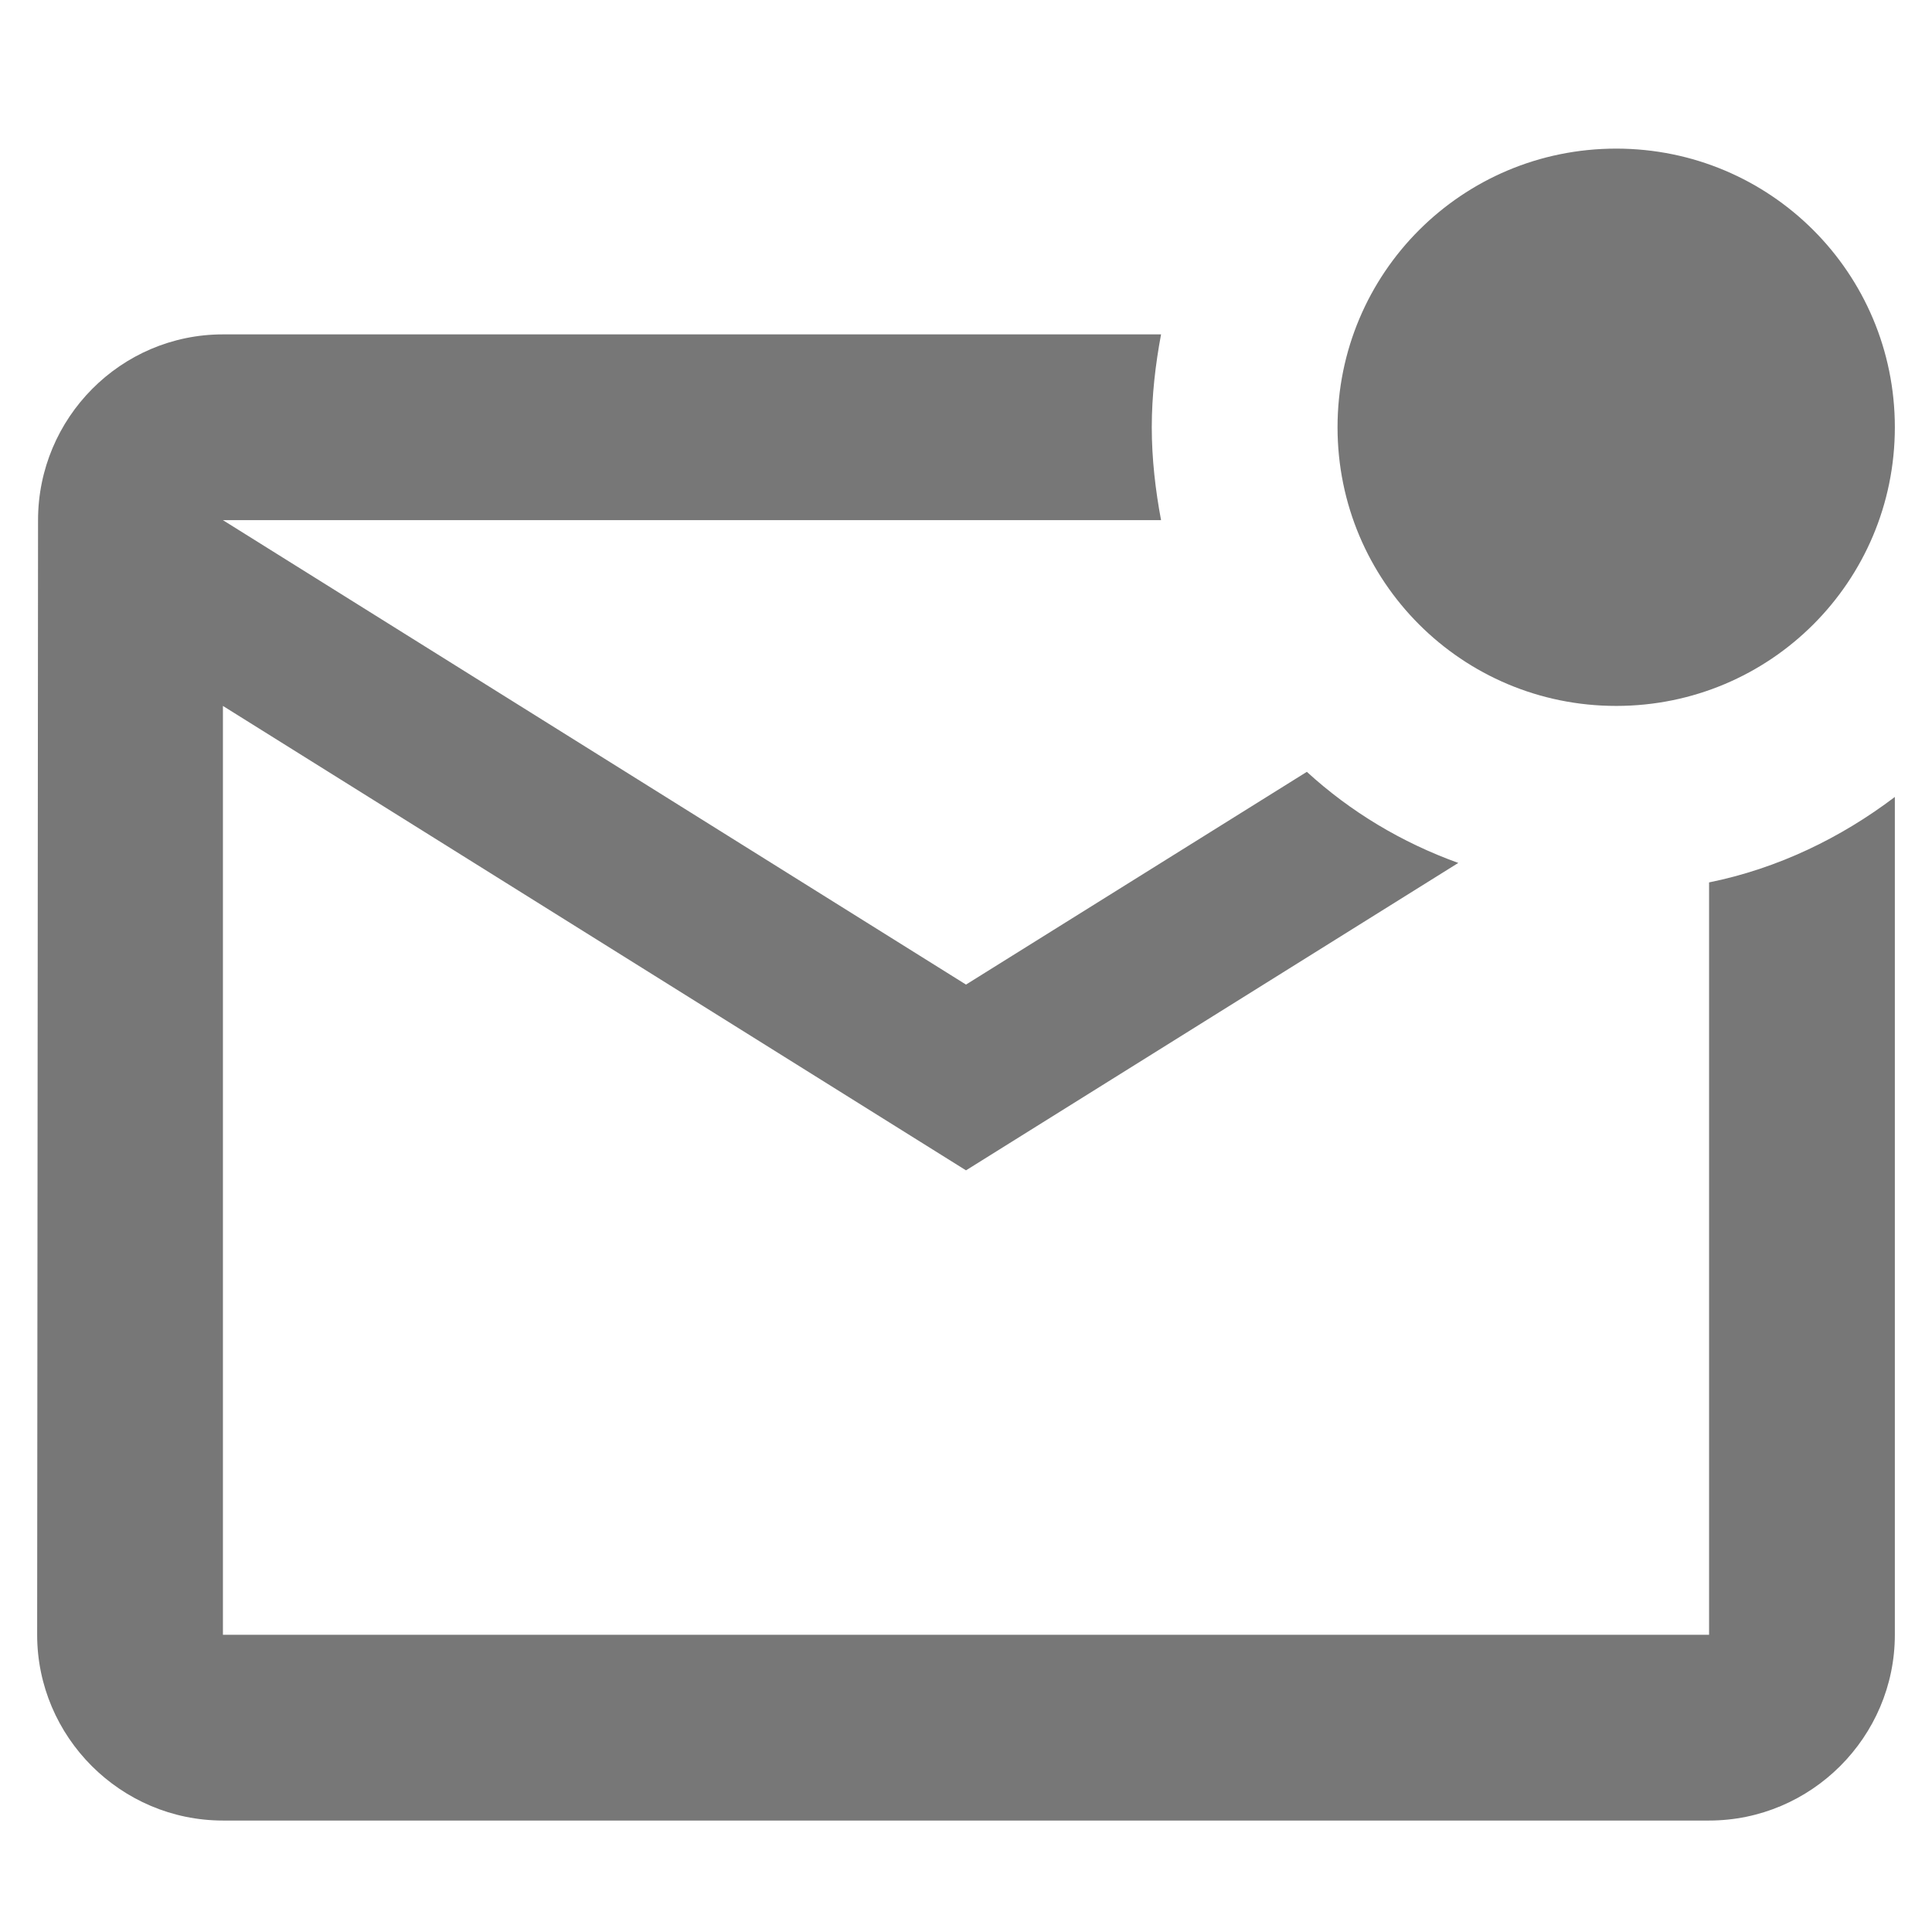
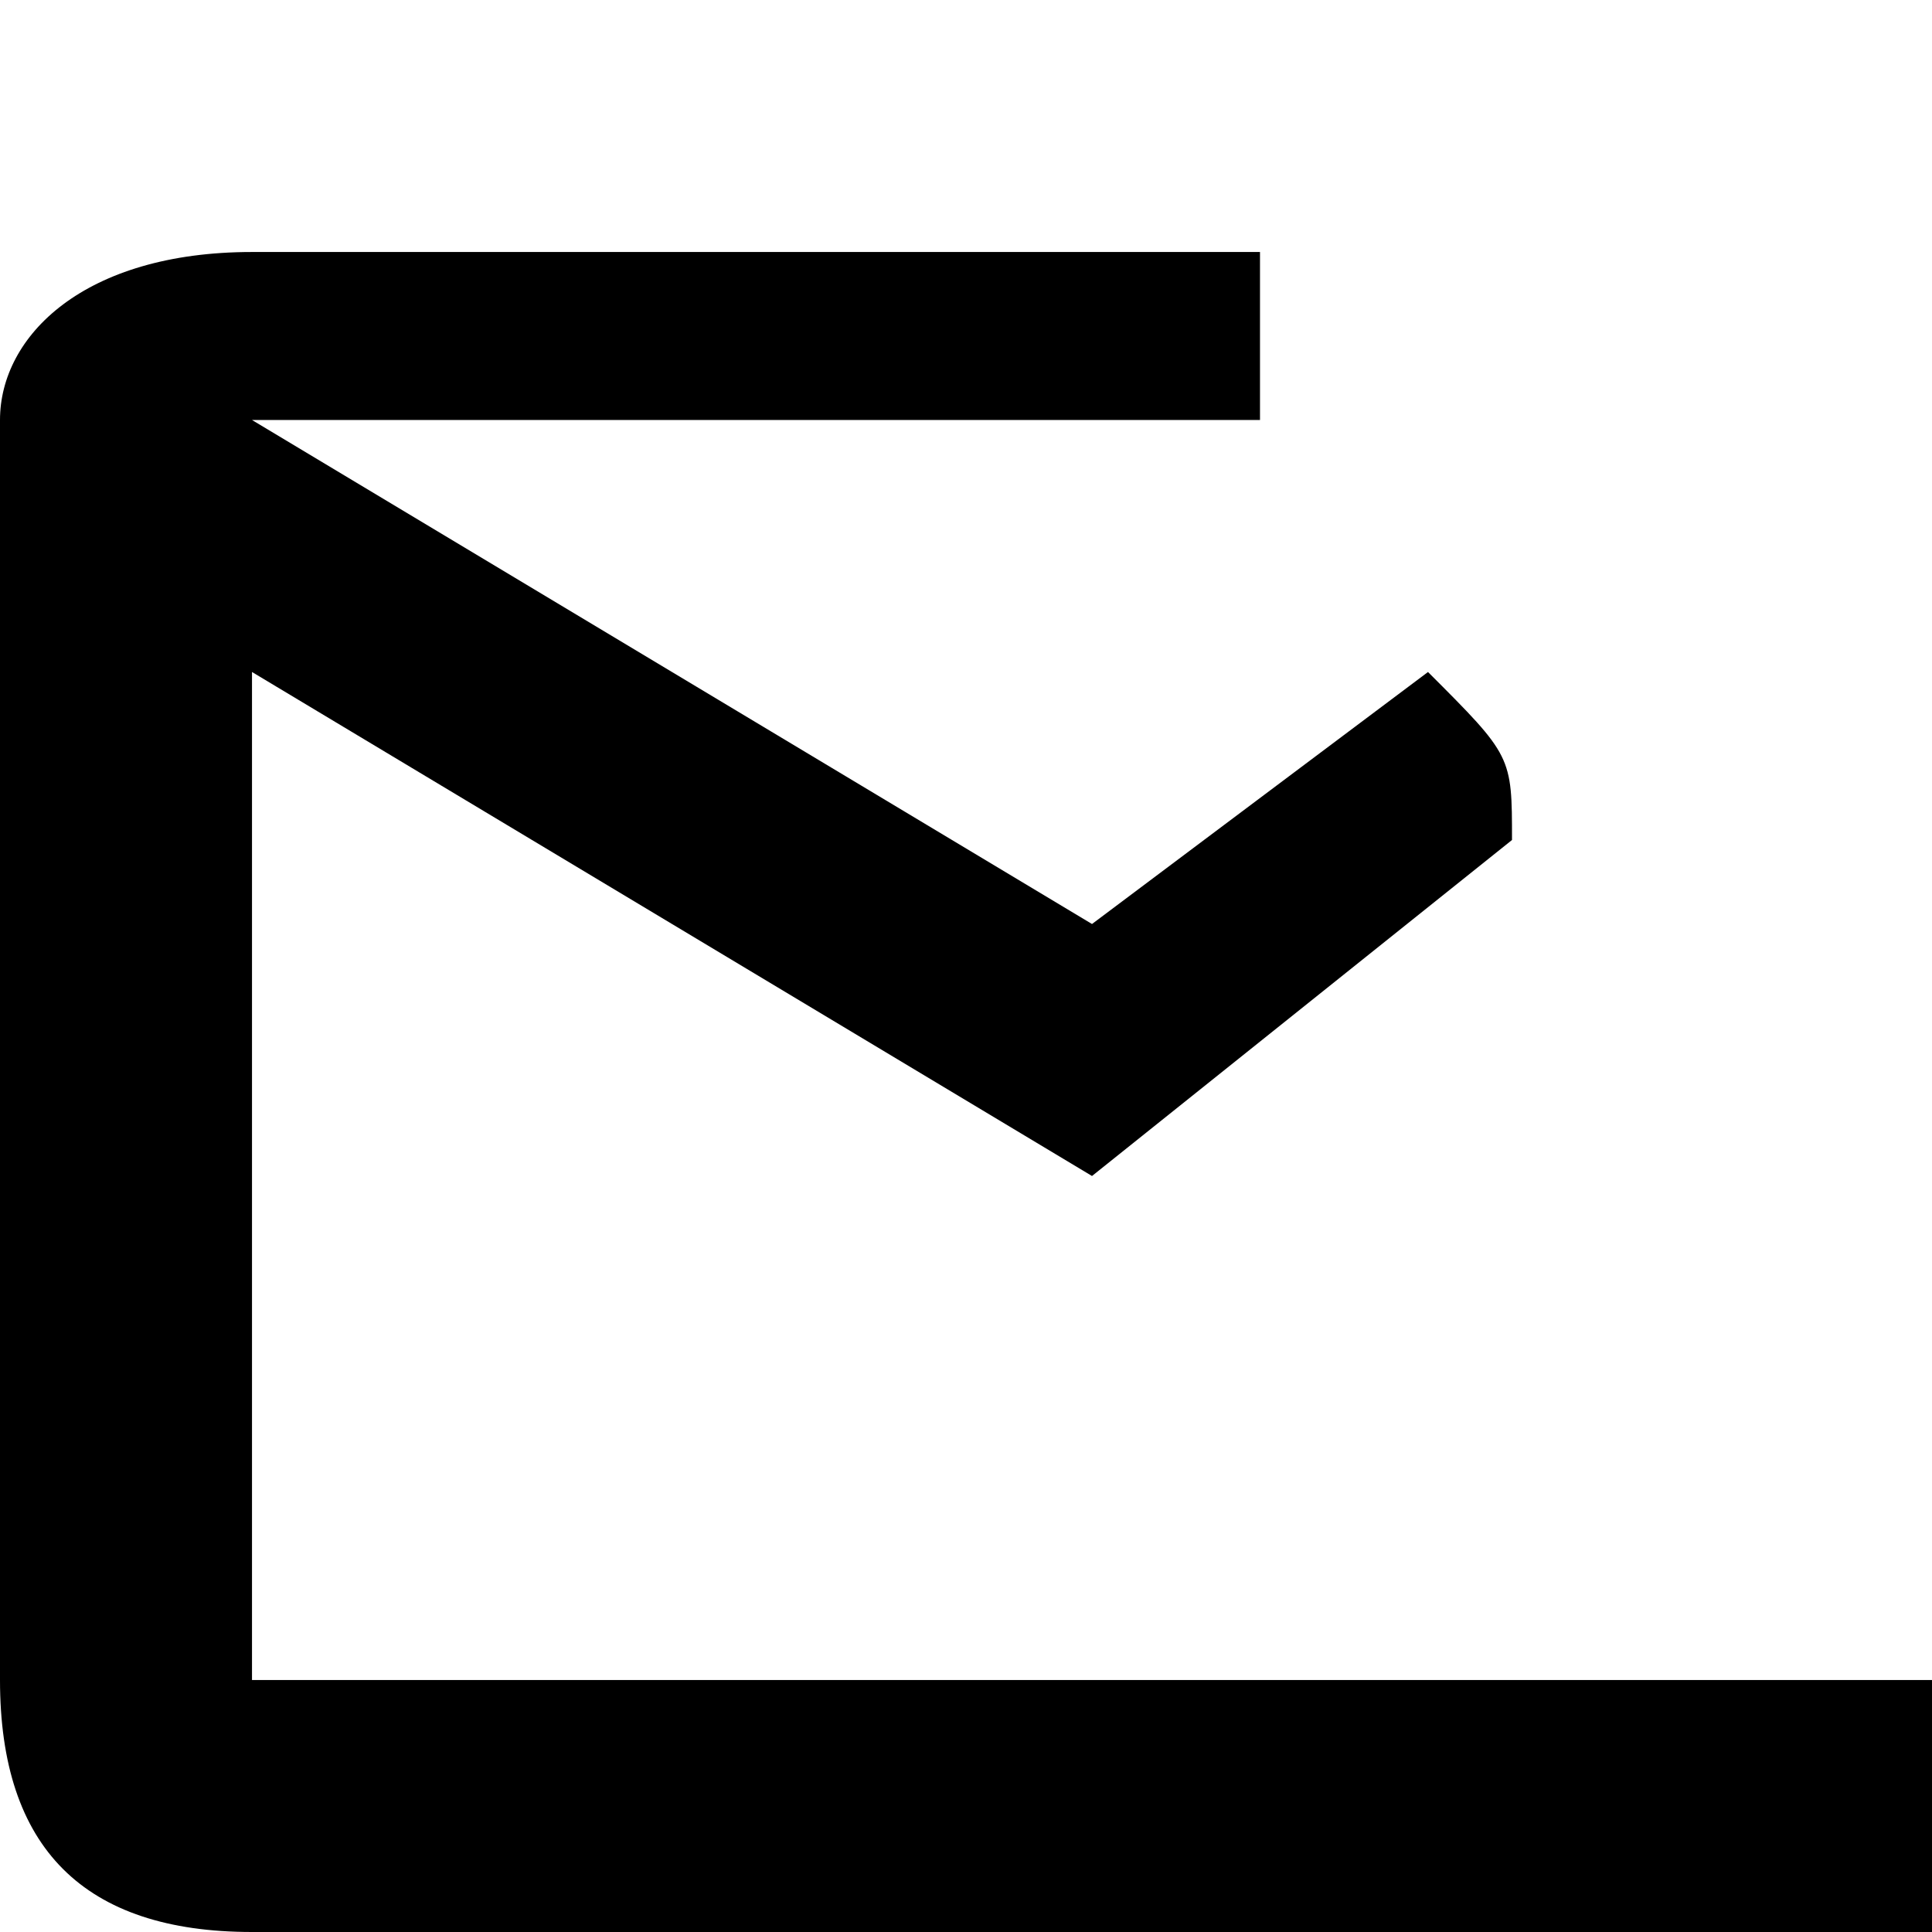
- <svg xmlns="http://www.w3.org/2000/svg" width="1em" height="1em" viewBox="0 0 26 23" fill="none">
-   <path d="M25.5 9.225V20.5C25.5 21.875 24.375 23 23 23H3C1.625 23 0.5 21.875 0.5 20.5L0.512 5.5C0.512 4.125 1.625 3 3 3H15.625C15.55 3.4 15.5 3.825 15.5 4.25C15.5 4.675 15.55 5.1 15.625 5.5H3L13 11.75L17.587 8.887C18.175 9.425 18.863 9.838 19.625 10.113L13 14.25L3 8V20.5H23V10.375C23.925 10.188 24.775 9.775 25.5 9.225ZM18 4.25C18 6.325 19.675 8 21.75 8C23.825 8 25.5 6.325 25.5 4.25C25.5 2.175 23.825 0.5 21.75 0.5C19.675 0.5 18 2.175 18 4.25Z" fill="#777" />
+ <svg xmlns="http://www.w3.org/2000/svg" width="16" height="16" viewBox="0 0 23 23" fill="none">
+   <path d="M23 9V20C23 23 23 23 23 23H3C1 23 0 22 0 20L0 5C0 4 1 3 3 3H15C15 3 15 3 15 4C15 4 15 5 15 5H3L13 11L17 8C18 9 18 9 18 10L13 14L3 8V20H23V10C23 10 23 9 23 9Z" fill="#000000" />
</svg>
